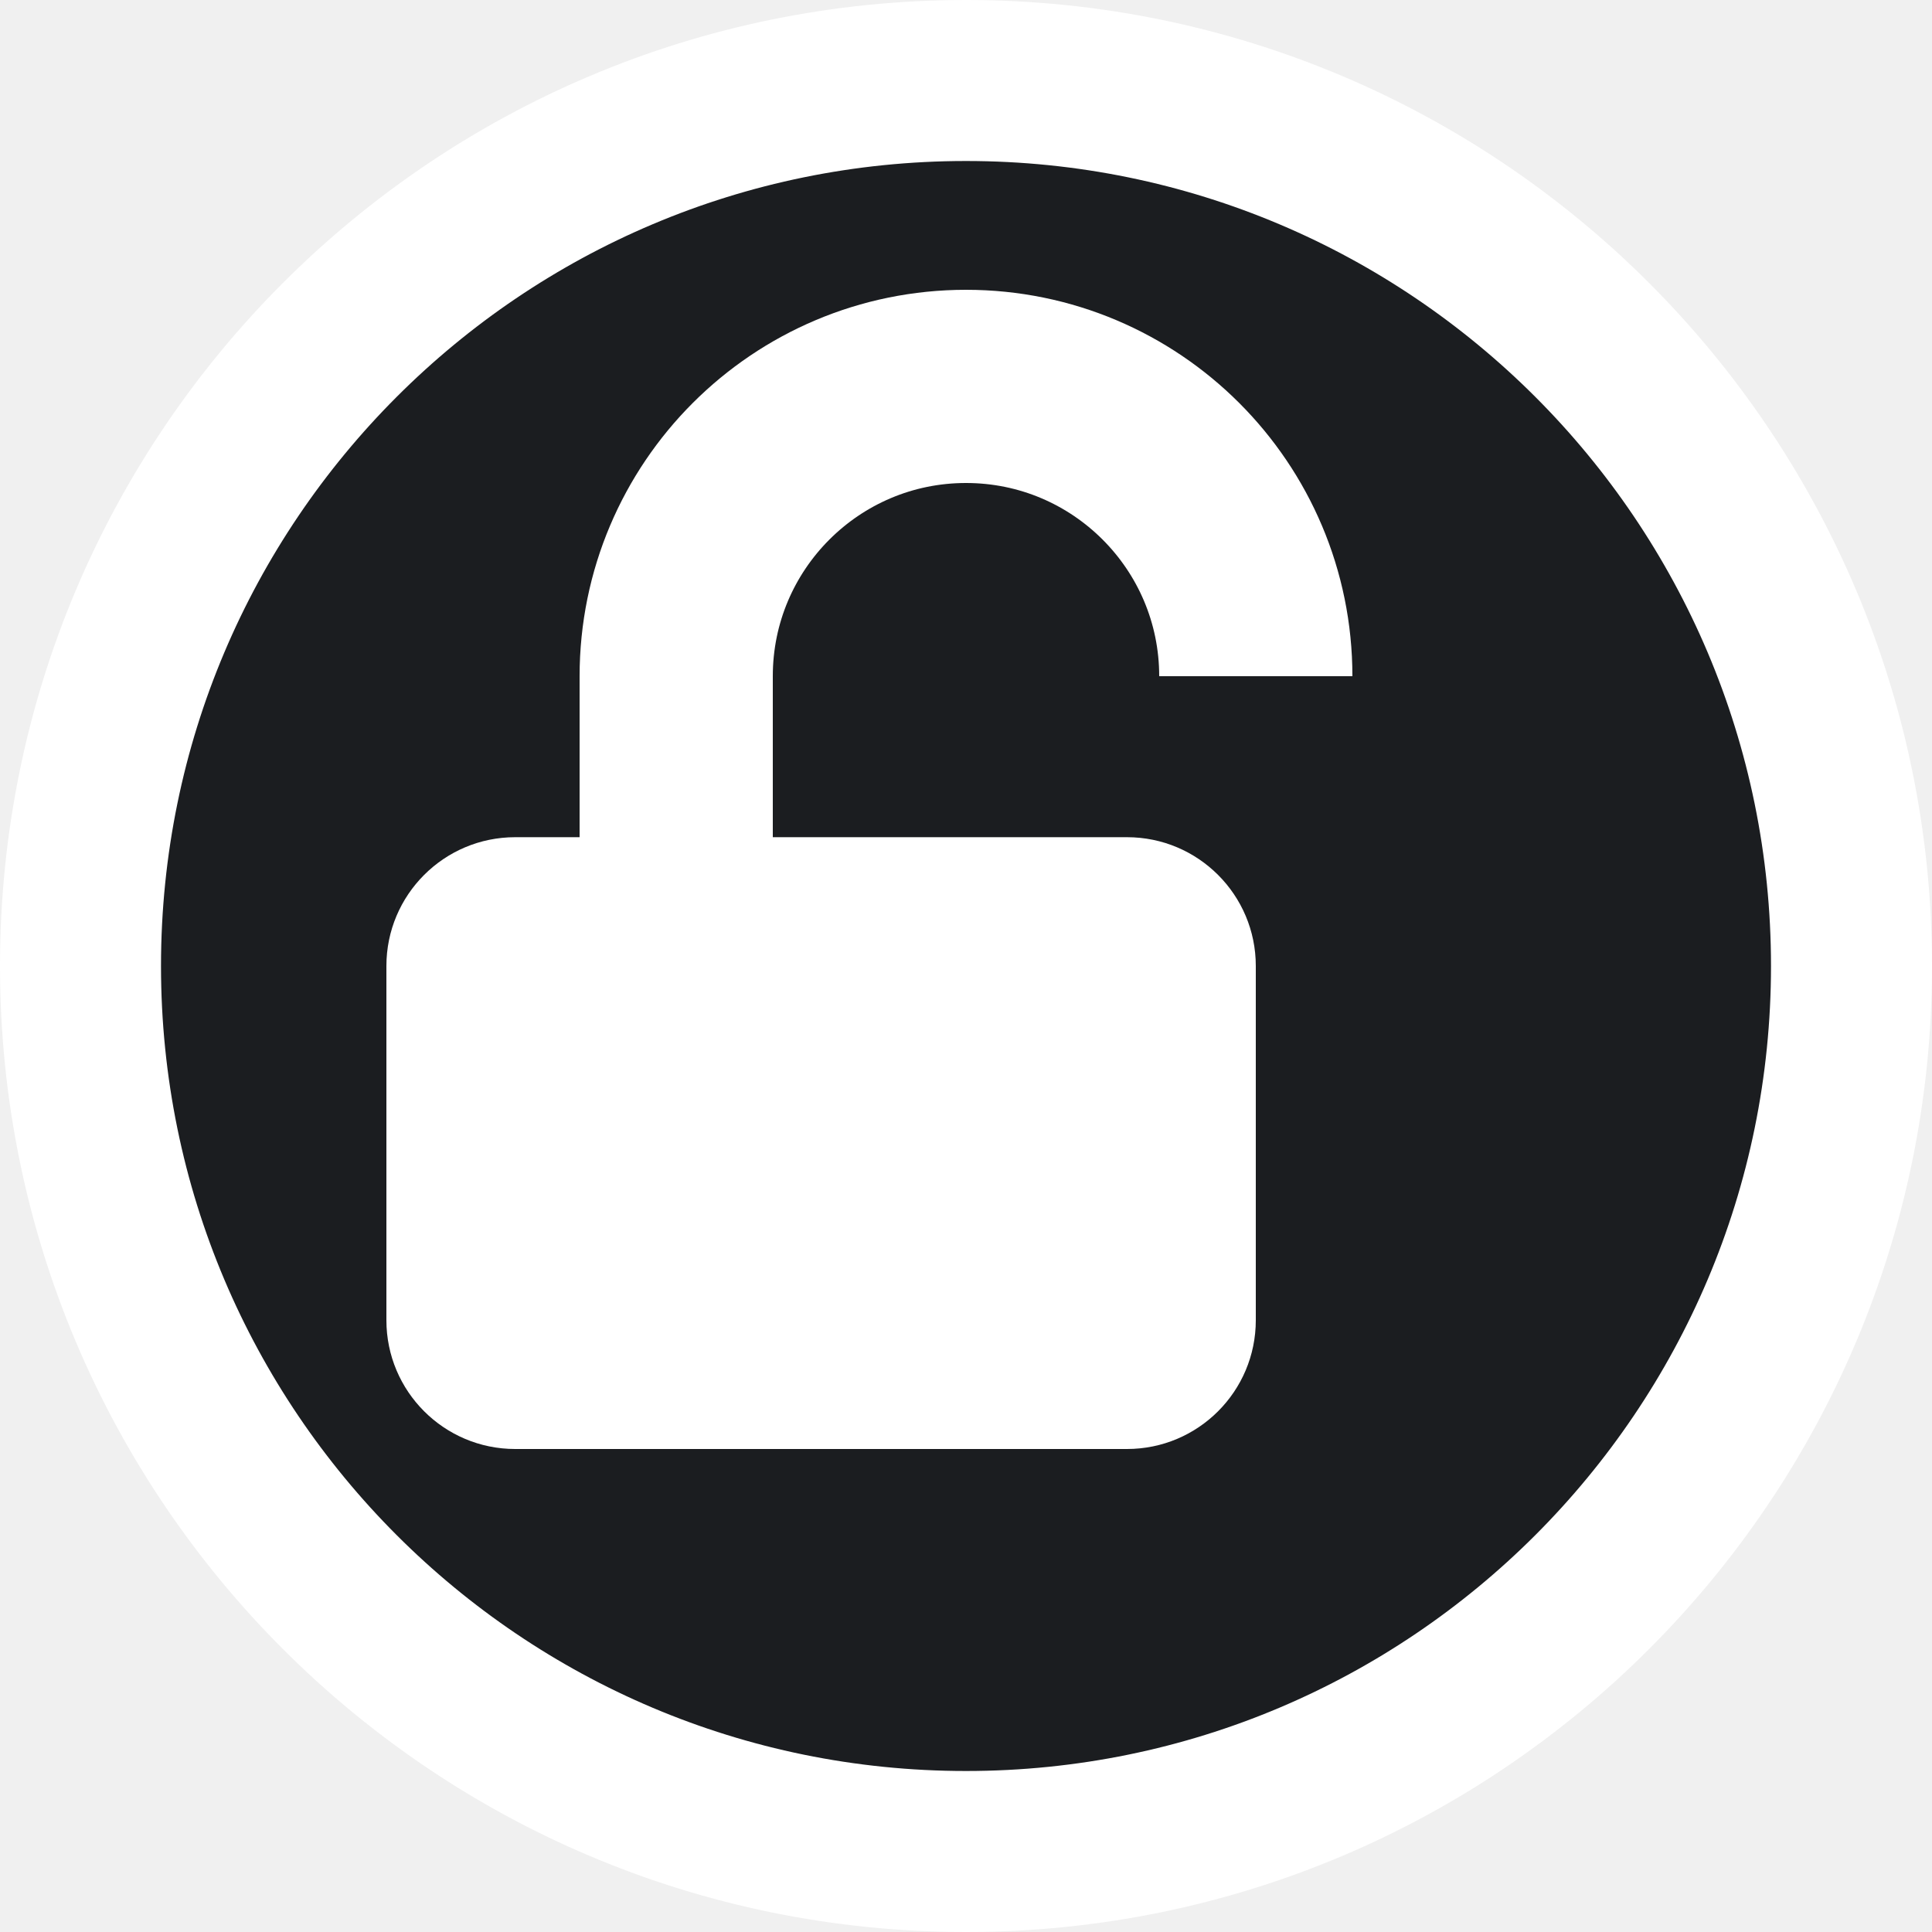
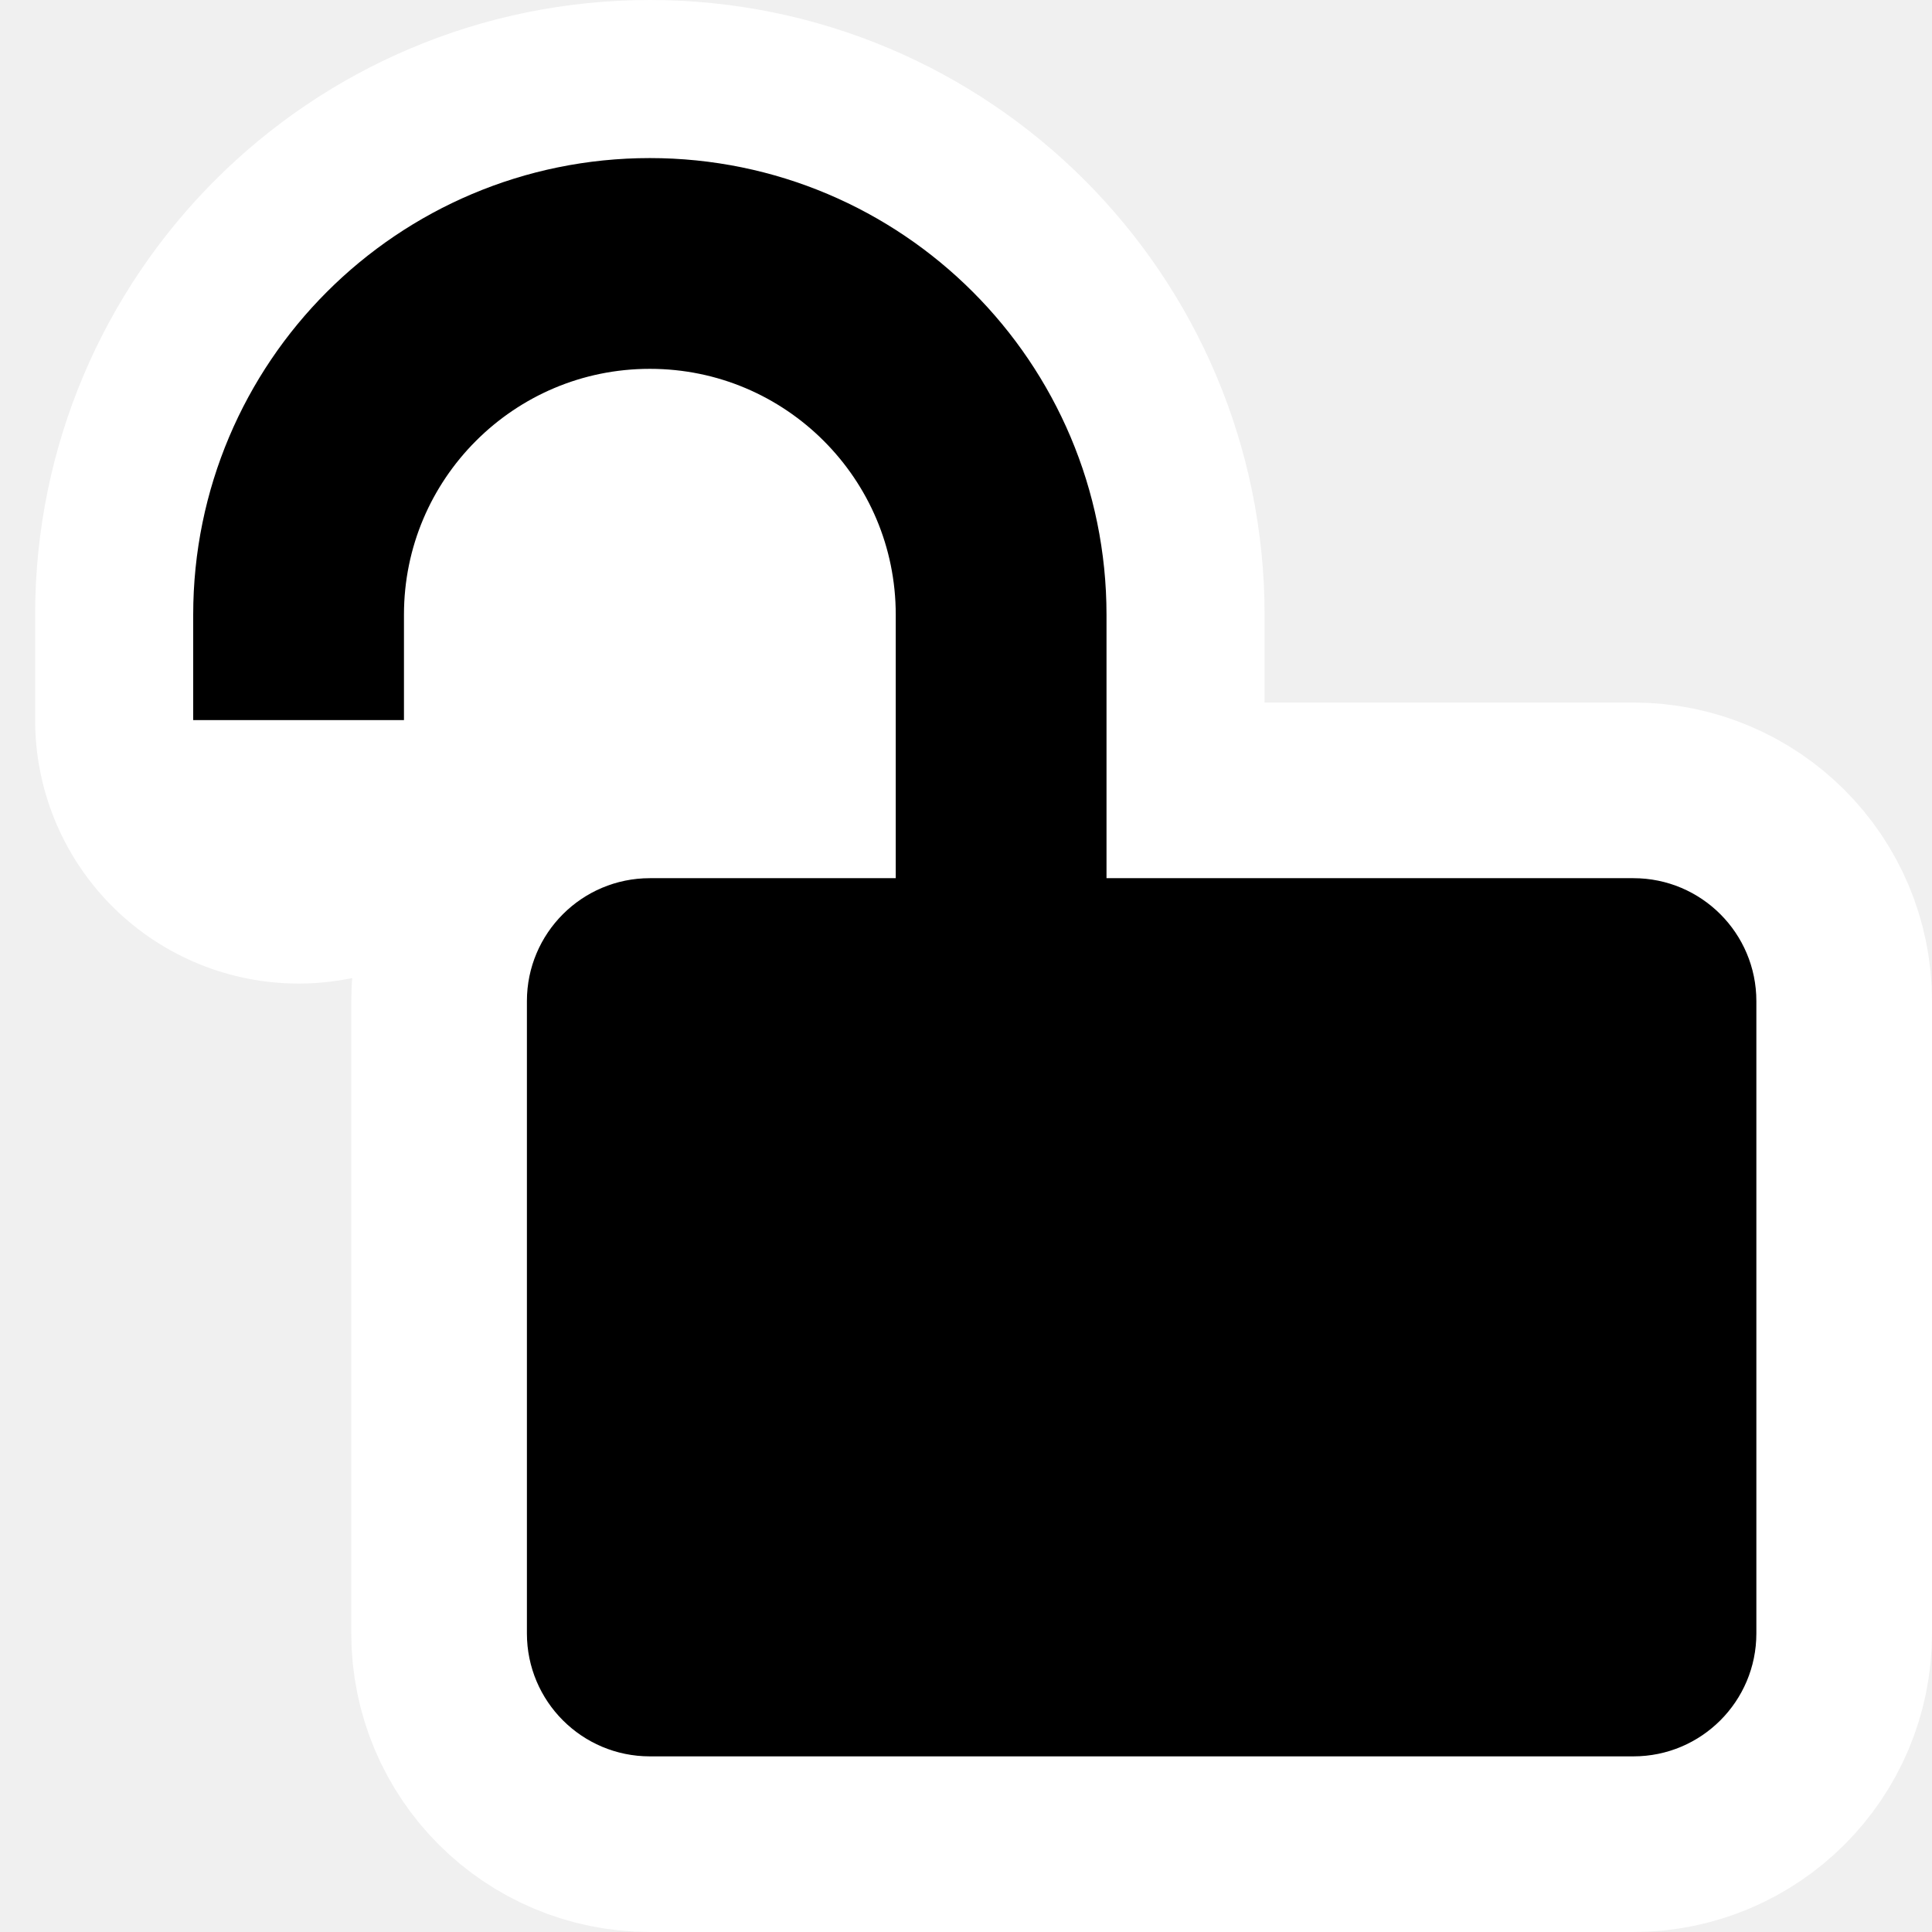
- <svg xmlns="http://www.w3.org/2000/svg" width="24" height="24" viewBox="0 0 24 24">
-   <circle cx="12" cy="12" r="11" fill="#1b1d20" stroke="#ffffff" stroke-width="2" />
-   <path d="M8.4 10.6V8.4a3.6 3.6 0 0 1 7.2 0" fill="none" stroke="#ffffff" stroke-width="2.4" />
-   <rect x="4.8" y="10.4" width="10.8" height="7.6" rx="1.6" fill="#ffffff" />
+ <svg xmlns="http://www.w3.org/2000/svg" width="22" height="22" viewBox="0 0 22 22">
+   <g fill="none" stroke="#ffffff" stroke-linejoin="round" stroke-linecap="round">
+     <path d="M3.4 8.2V7a4 4 0 0 1 8 0v4" fill="#ffffff" stroke-width="6" />
+     <rect x="6" y="10" width="14" height="10" rx="1.4" fill="#ffffff" stroke-width="4" />
+   </g>
+   <path d="M3.4 8.2V7a4 4 0 0 1 8 0v4" fill="none" stroke="#000000" stroke-width="2.4" />
+   <rect x="6" y="10" width="14" height="10" rx="1.4" fill="#000000" />
</svg>
